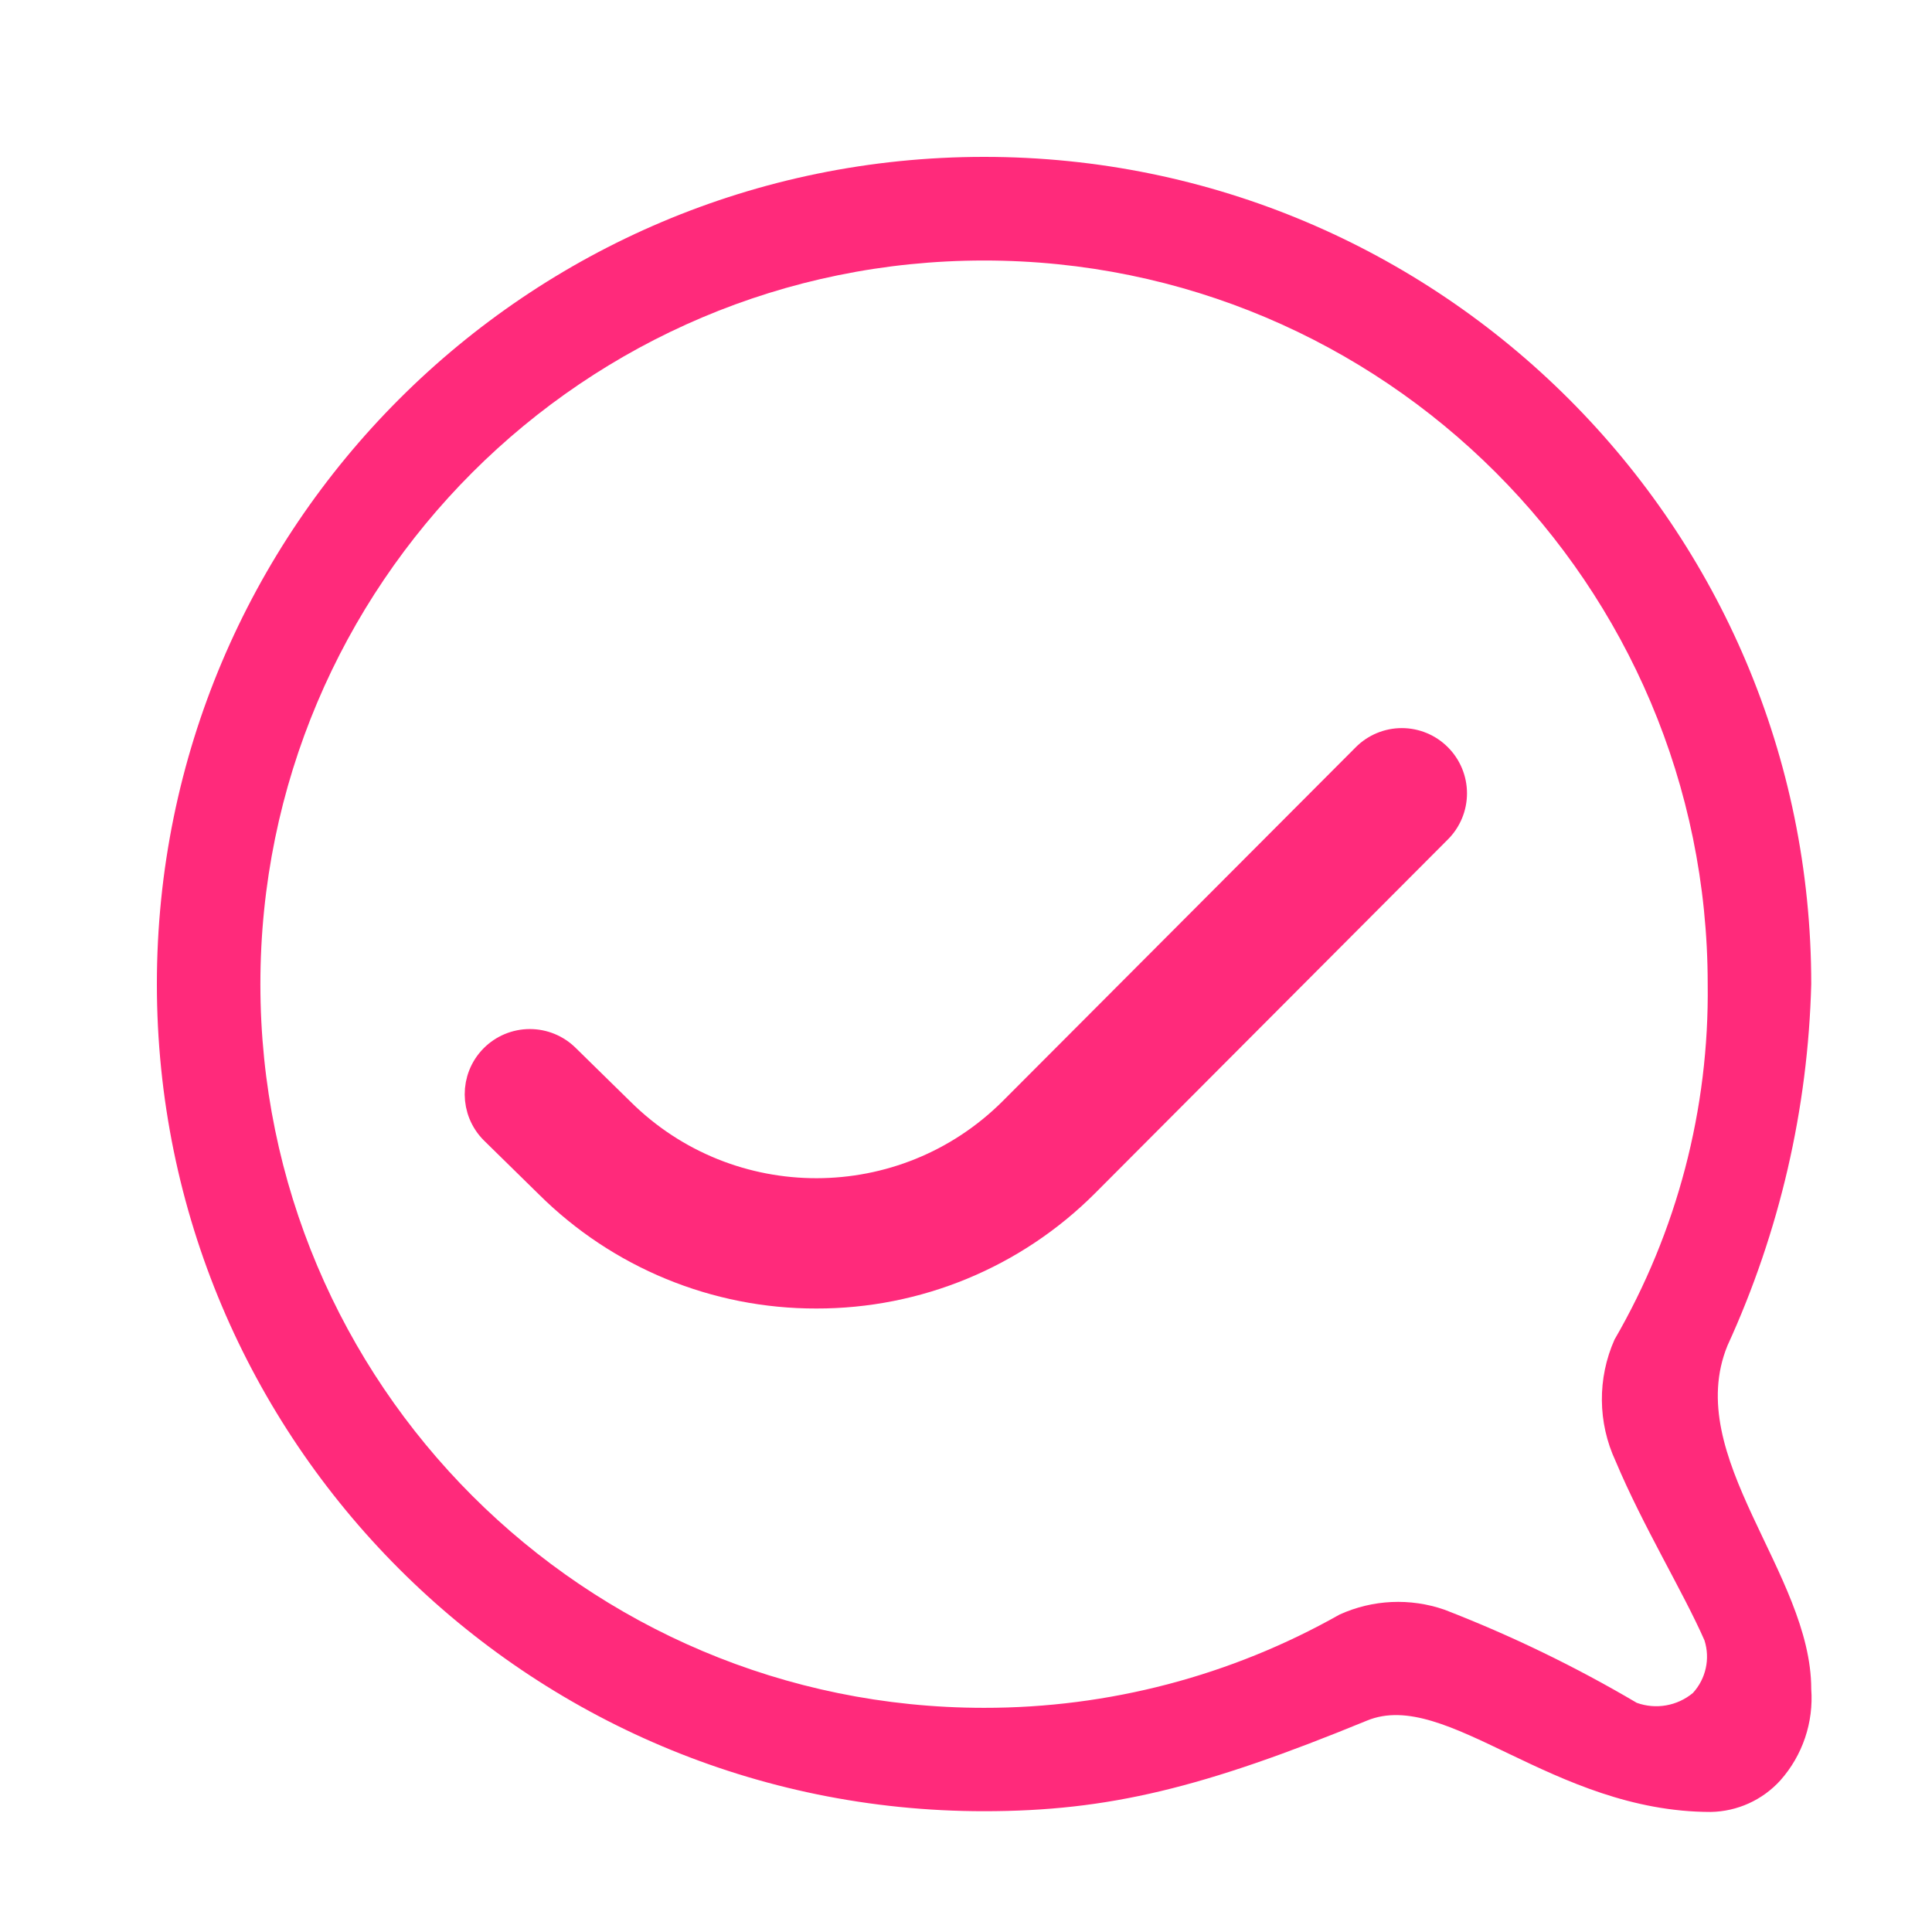
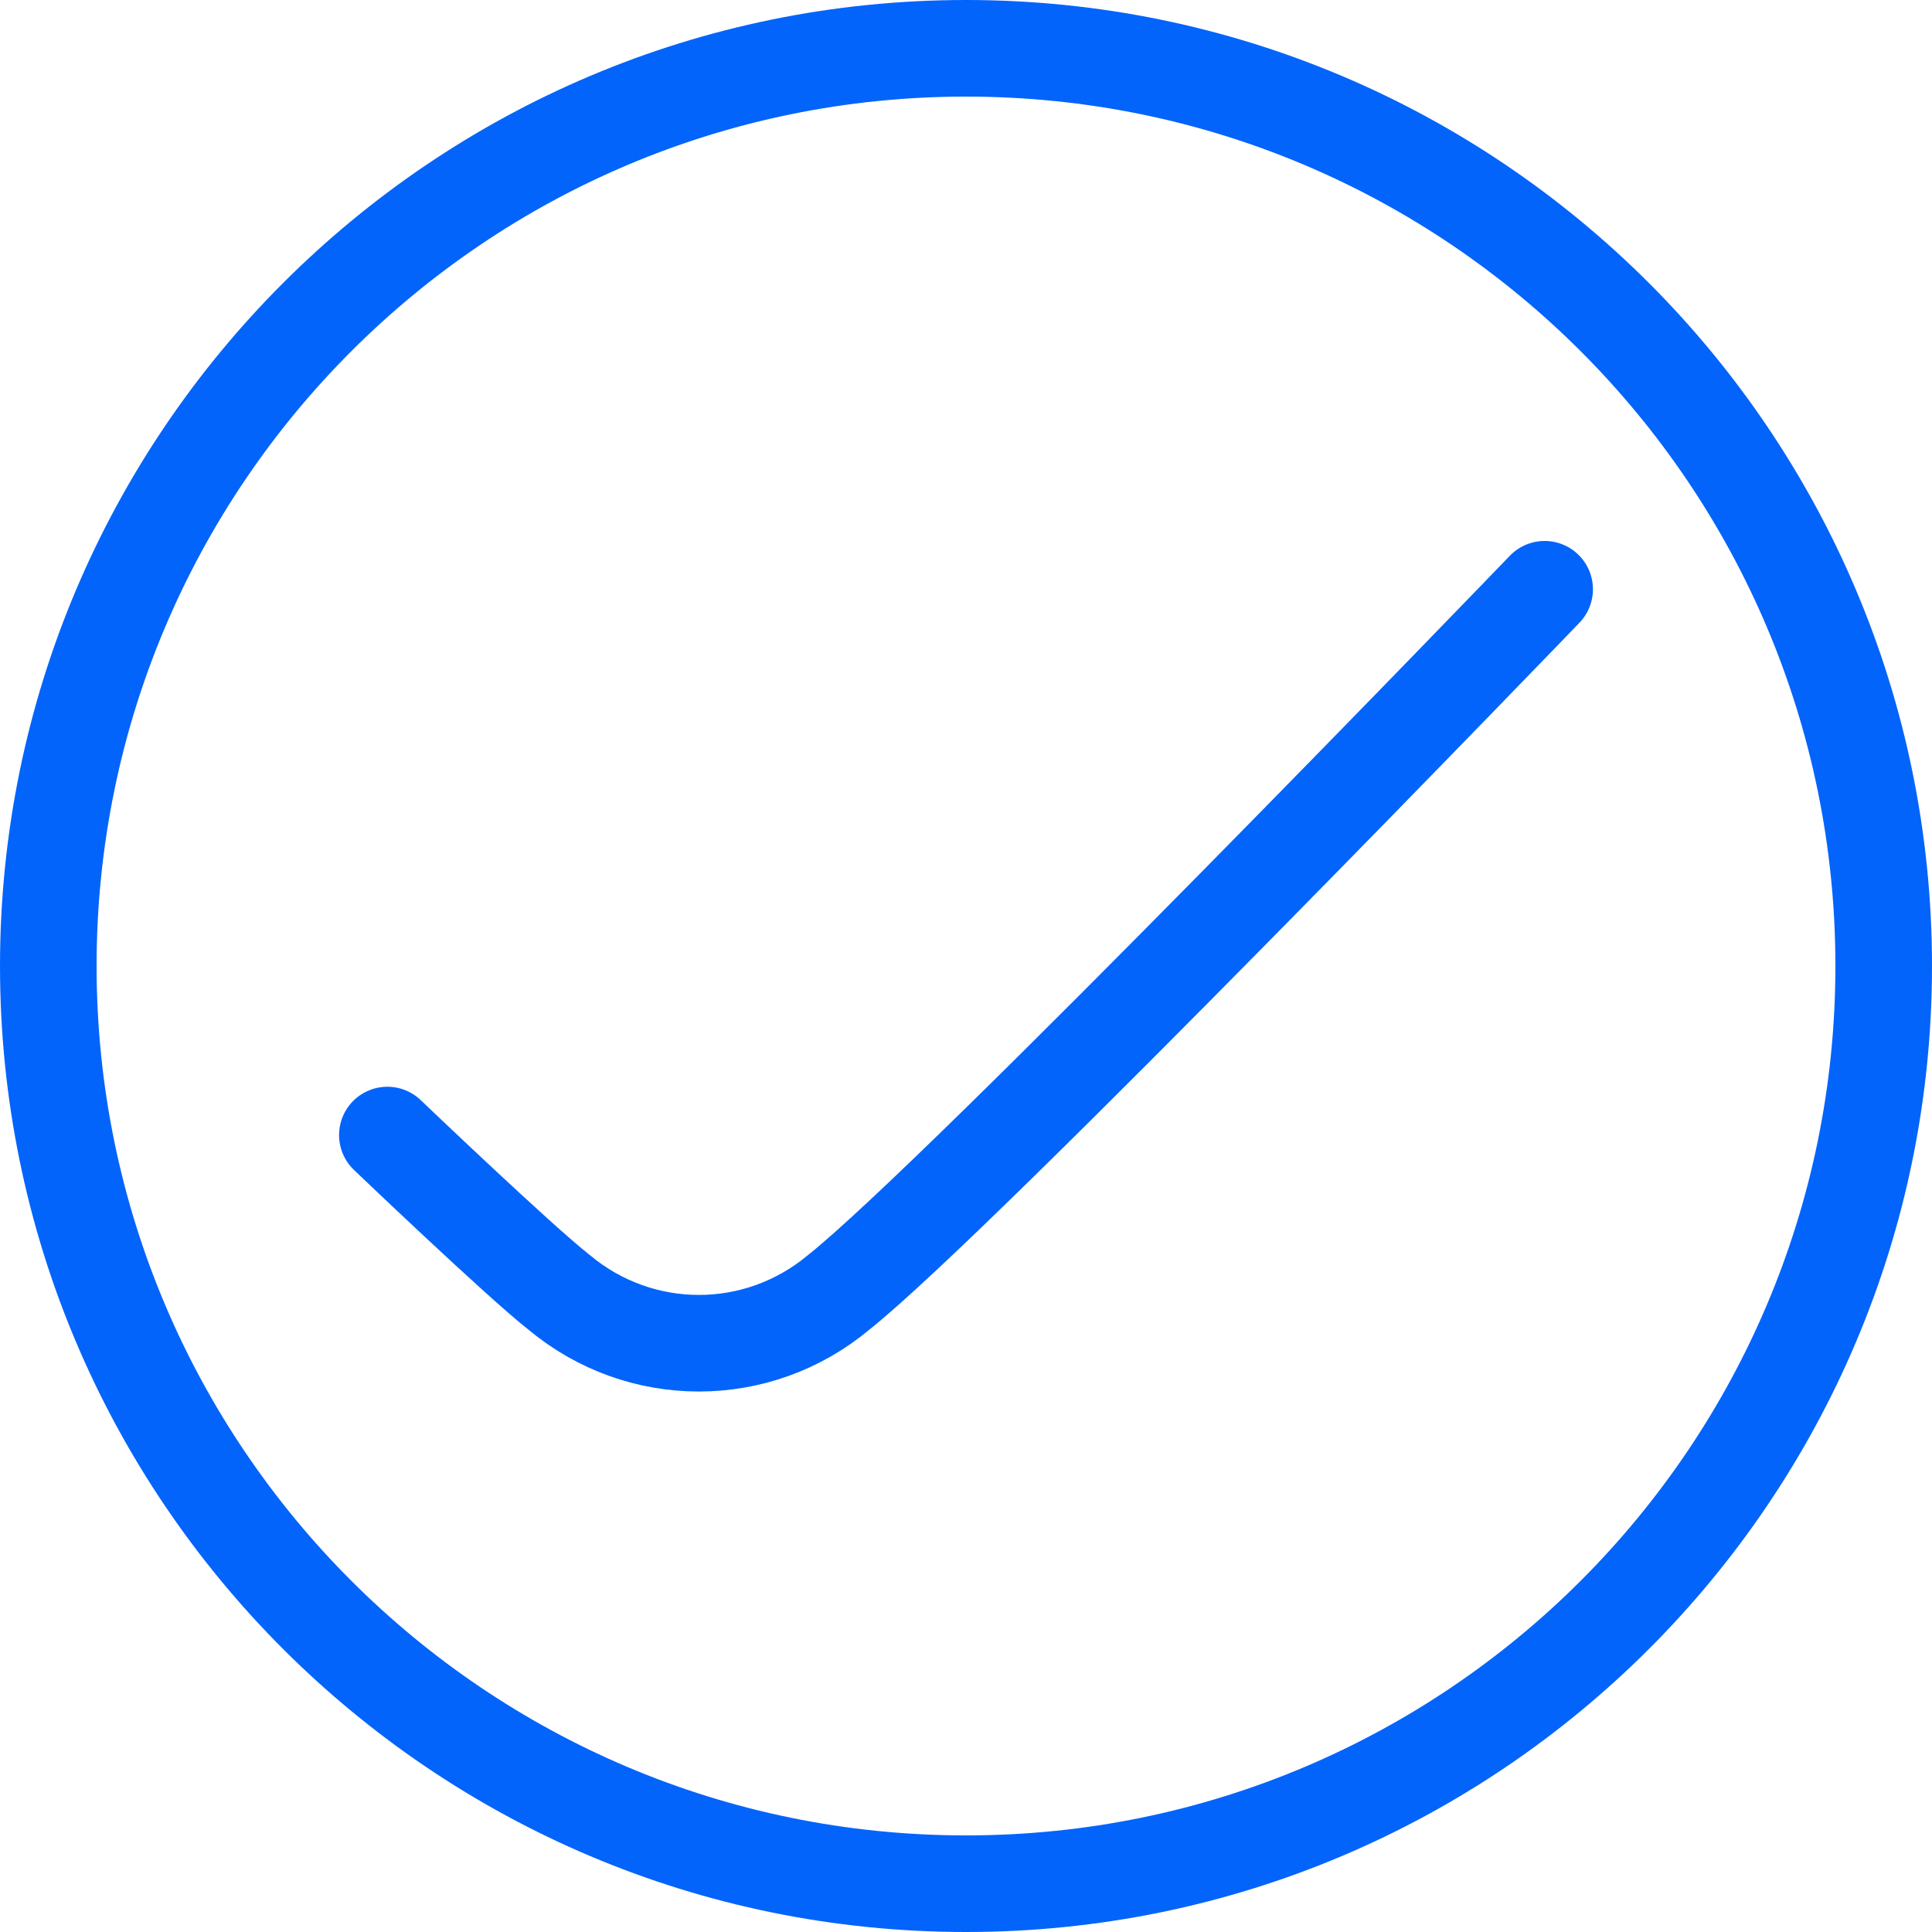
- <svg xmlns="http://www.w3.org/2000/svg" width="60.599" height="60.604" viewBox="0 0 60.599 60.604">
-   <g transform="translate(-986 -4165.115)">
-     <g transform="translate(986 4165.115)">
-       <path d="M6.947-.215h60.6v60.6H6.947Z" transform="translate(-6.947 0.215)" fill="none" />
-       <path d="M34.852,1.74a25.947,25.947,0,0,0,0,51.894c3.907,0,6.884-.737,12.014-2.843,2.494-1.026,5.82,2.866,10.784,2.866a3.017,3.017,0,0,0,2.181-.99A3.884,3.884,0,0,0,60.8,49.8c0-3.639-4.052-7.282-2.628-10.771A29.037,29.037,0,0,0,60.8,27.686,25.946,25.946,0,0,0,34.852,1.74Zm0,48.651a22.7,22.7,0,1,1,22.7-22.705,21.677,21.677,0,0,1-2.923,11.154,4.6,4.6,0,0,0,.034,3.812c.853,2.031,2.119,4.1,2.788,5.623a1.686,1.686,0,0,1-.364,1.651,1.8,1.8,0,0,1-1.76.308,40.969,40.969,0,0,0-6.029-2.92,4.434,4.434,0,0,0-3.295.152A22.61,22.61,0,0,1,34.852,50.391Z" transform="translate(-3.984 3.181)" fill="#ff2a7b" />
-     </g>
-     <g transform="translate(1001.078 4188.454)">
-       <path d="M85.111-22.717a11.806,11.806,0,0,1-8.351-3.435L75.039-27.84a1.547,1.547,0,0,1-.011-2.186,1.544,1.544,0,0,1,2.186-.007l1.721,1.688a8.776,8.776,0,0,0,12.37-.018l11.081-11.107a1.539,1.539,0,0,1,2.182,0,1.544,1.544,0,0,1,0,2.186L93.495-26.18A11.823,11.823,0,0,1,85.111-22.717Z" transform="translate(-74.582 39.924)" fill="#ff2a7b" stroke="#ff2a7b" stroke-miterlimit="10" stroke-width="1" />
-     </g>
-   </g>
+ <svg xmlns="http://www.w3.org/2000/svg" width="20" height="20" viewBox="0 0 20 20">
+   <path d="M10,0C4.48,0,0,4.48,0,10s4.48,10,10,10,10-4.48,10-10S15.52,0,10,0ZM10,19c-4.97,0-9-4.03-9-9S5.03,1,10,1s9,4.03,9,9-4.03,9-9,9Z" fill="#0364fb" />
+   <path d="M4.01,11.75s1.37,1.31,1.78,1.63c.84.7,2.05.7,2.89,0,1.26-1,7.31-7.28,7.31-7.28" fill="none" stroke="#0364fb" stroke-linecap="round" stroke-miterlimit="3.08" />
</svg>
